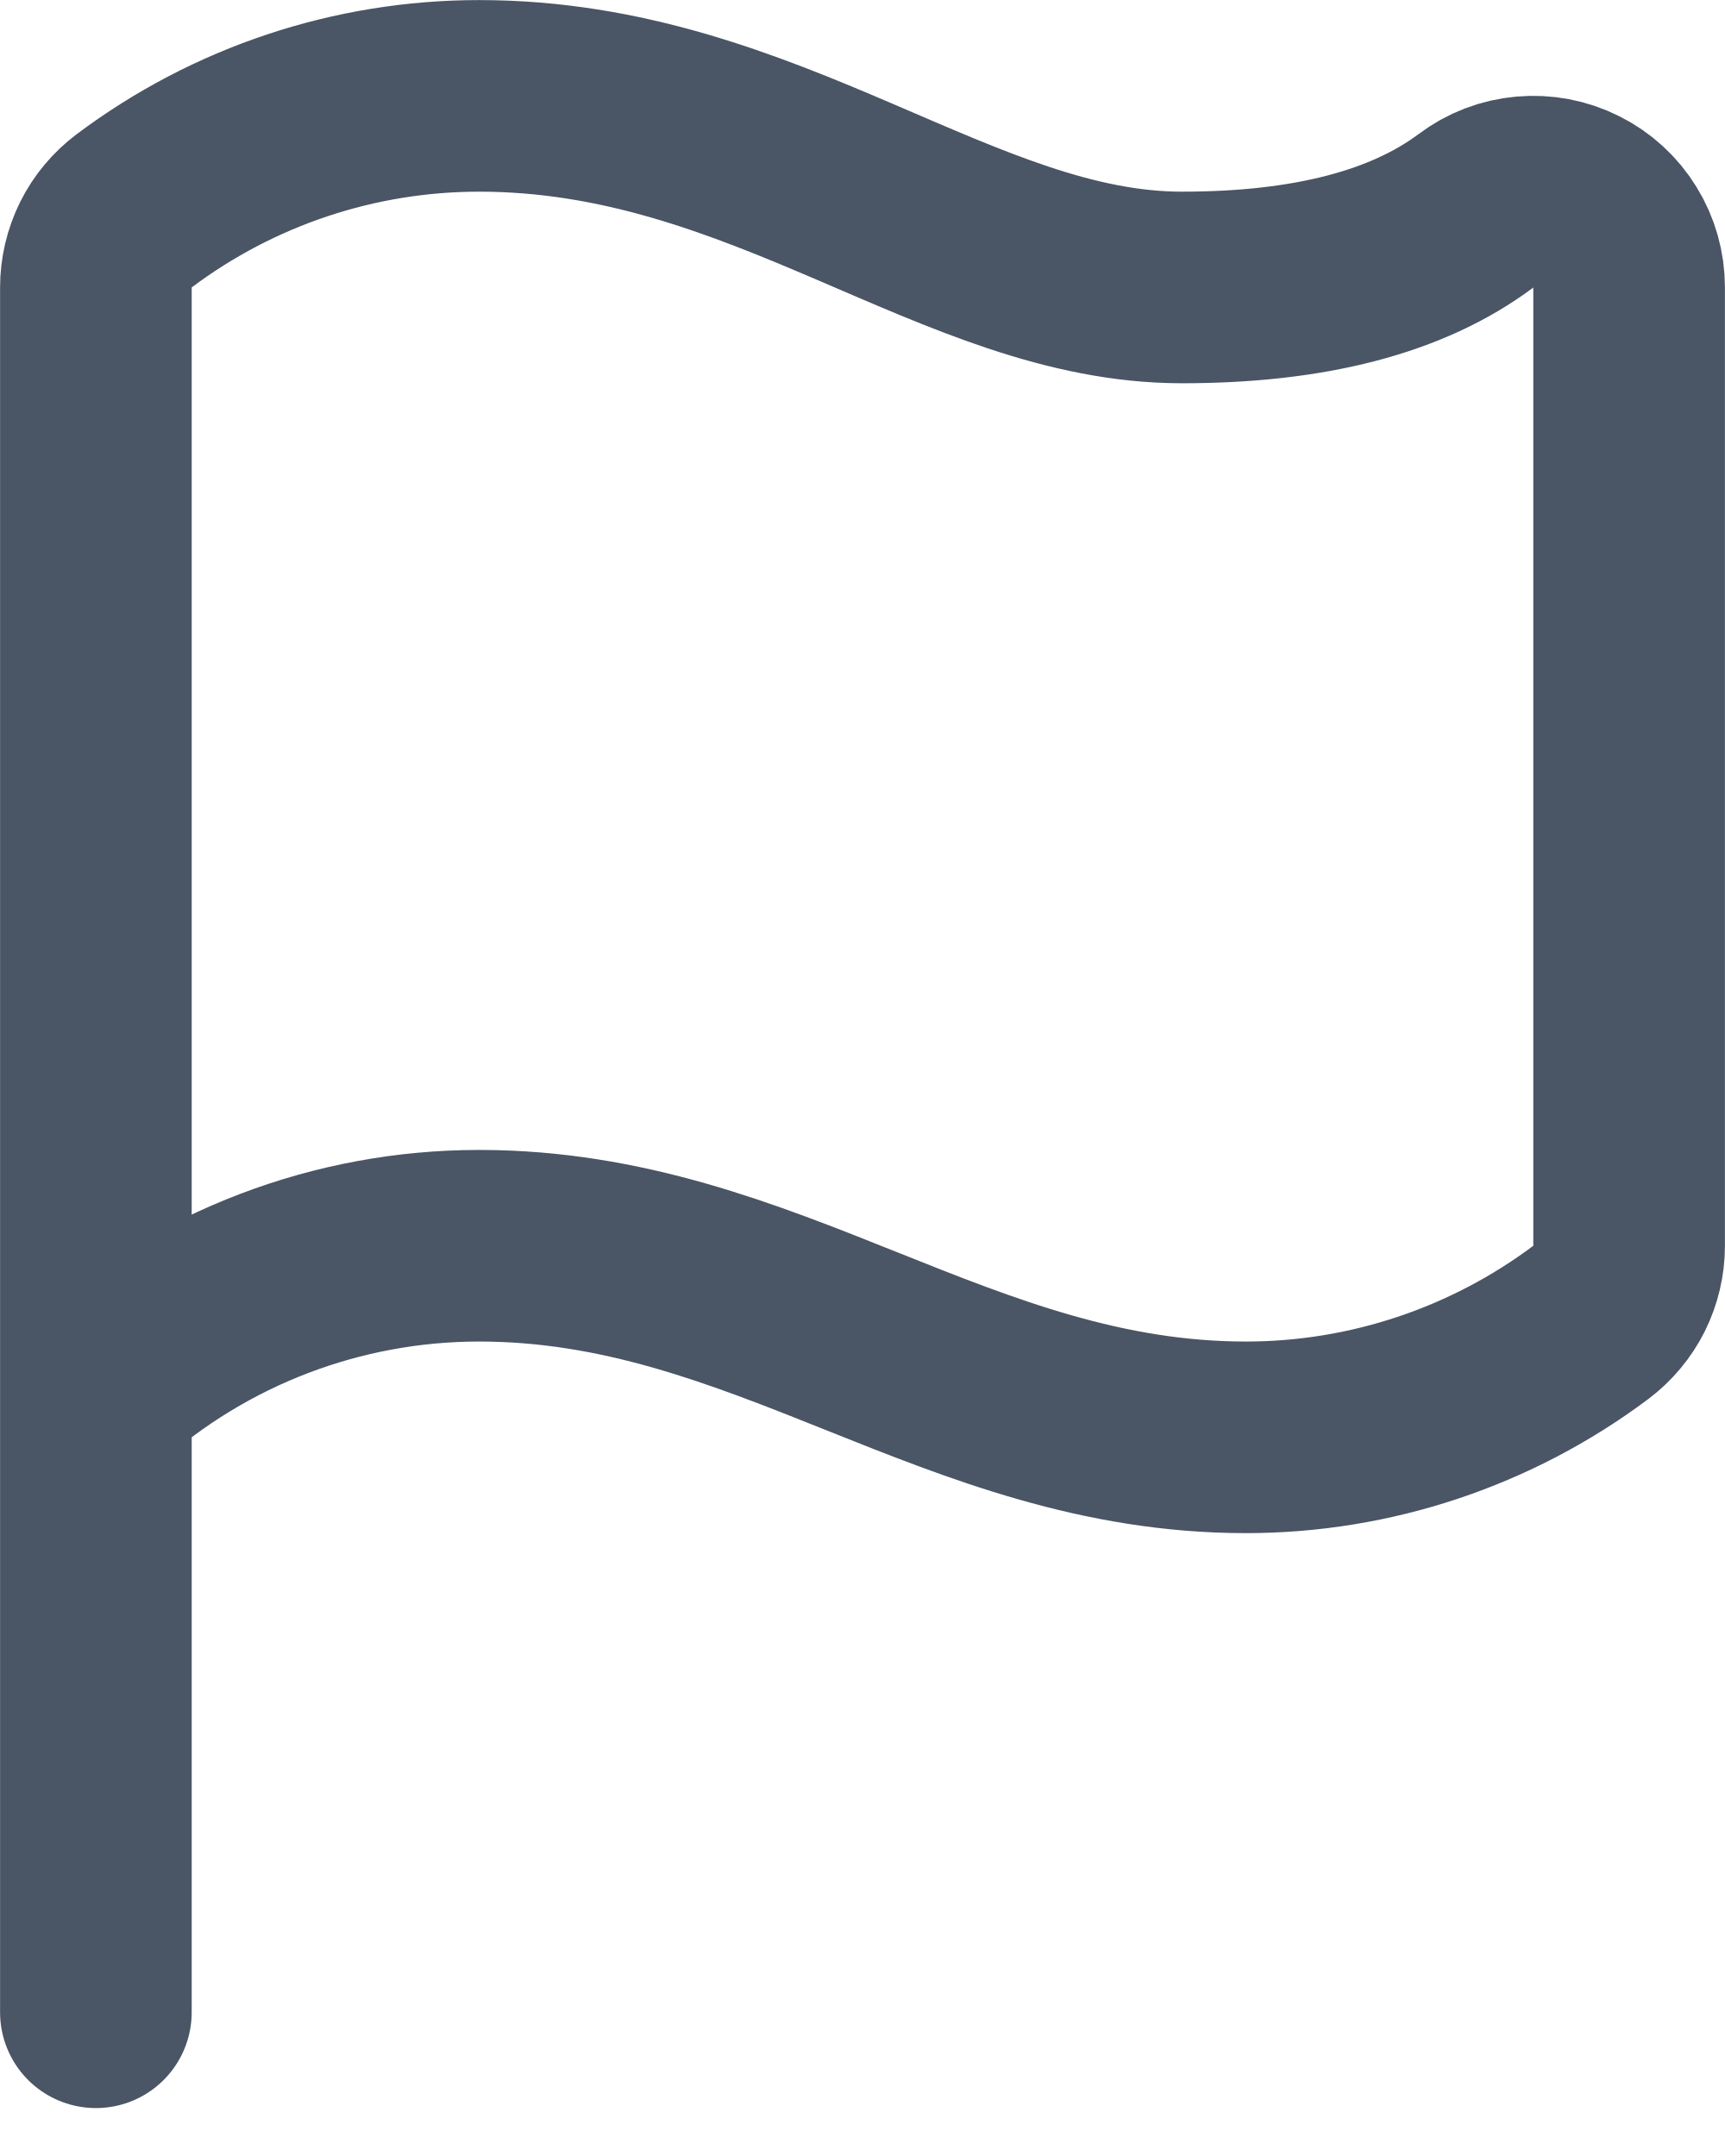
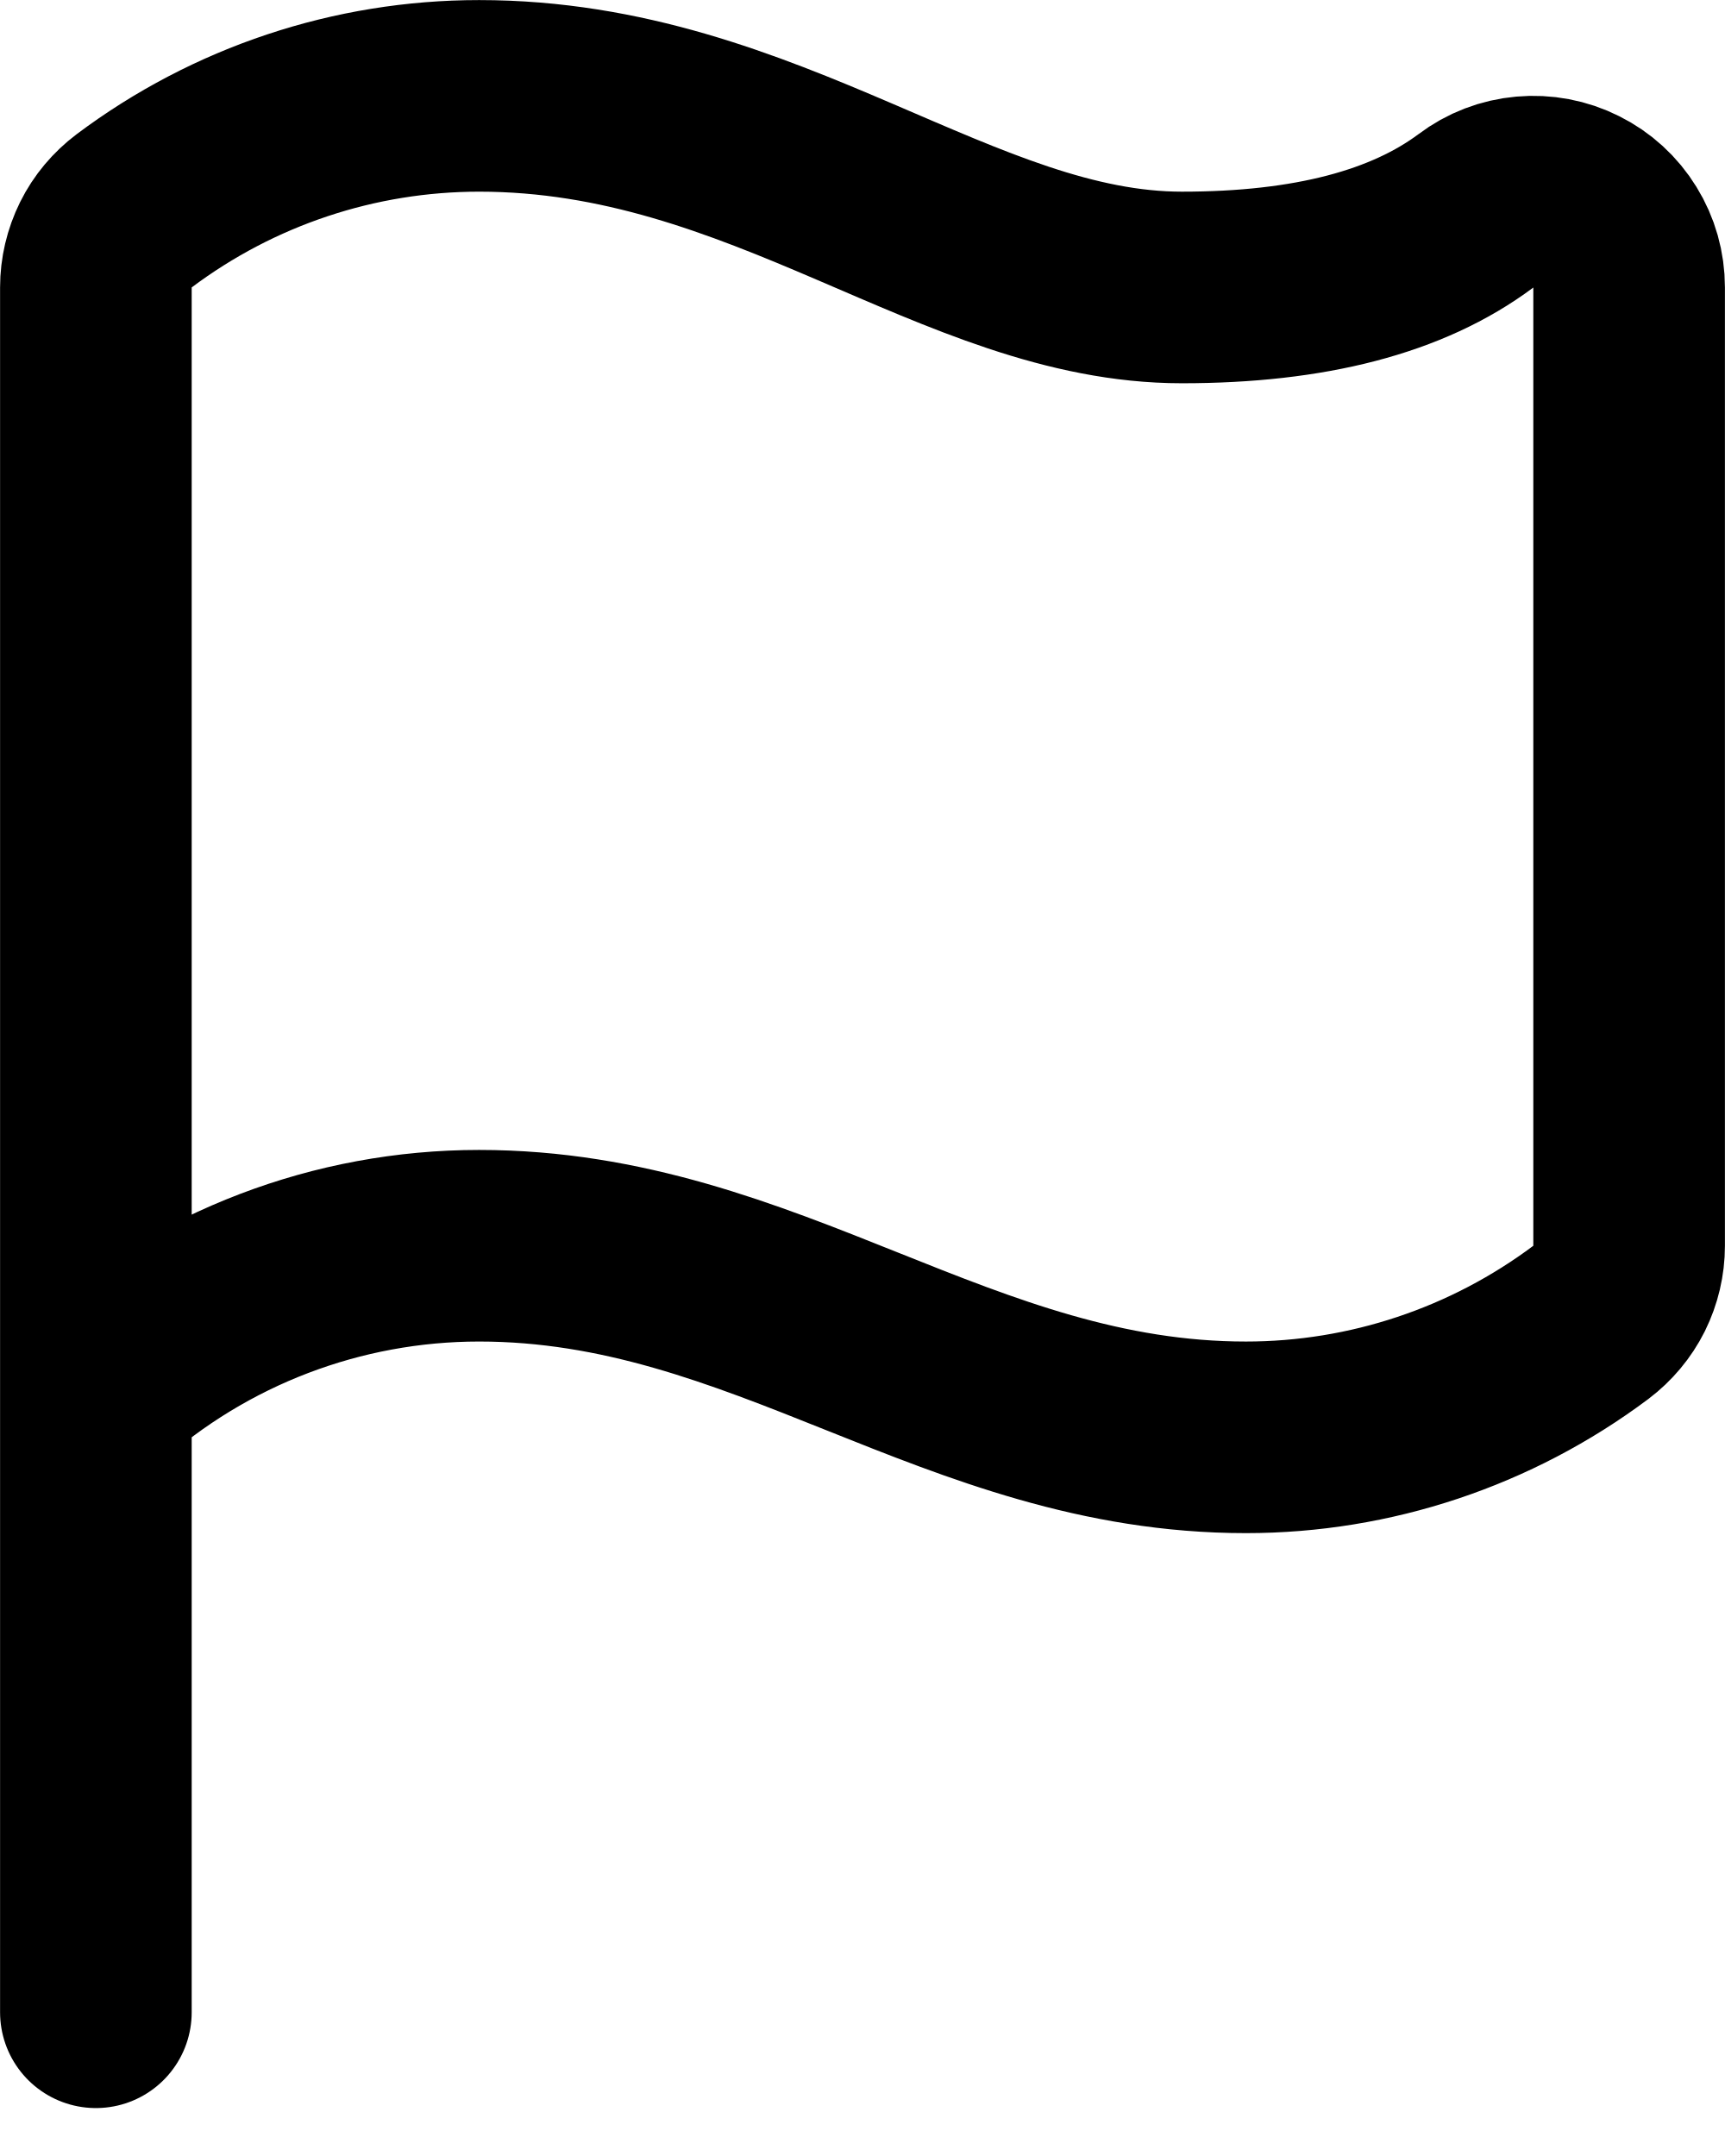
<svg xmlns="http://www.w3.org/2000/svg" width="12" height="15" viewBox="0 0 12 15" fill="none">
-   <path d="M0.667 14V2C0.667 1.897 0.691 1.795 0.737 1.702C0.783 1.609 0.851 1.529 0.933 1.467C1.626 0.947 2.468 0.667 3.333 0.667C5.333 0.667 6.667 2 8.222 2C9.111 2 9.792 1.822 10.267 1.467C10.366 1.392 10.483 1.347 10.607 1.336C10.73 1.325 10.854 1.348 10.965 1.404C11.076 1.459 11.169 1.544 11.234 1.65C11.299 1.755 11.333 1.876 11.333 2V8.667C11.333 8.77 11.309 8.872 11.263 8.965C11.217 9.057 11.149 9.138 11.067 9.2C10.374 9.719 9.532 10 8.667 10C6.667 10 5.333 8.667 3.333 8.667C2.349 8.667 1.4 9.029 0.667 9.685" stroke="#4A5565" stroke-width="1.333" stroke-linecap="round" stroke-linejoin="round" />
+   <path d="M0.667 14V2C0.667 1.897 0.691 1.795 0.737 1.702C0.783 1.609 0.851 1.529 0.933 1.467C1.626 0.947 2.468 0.667 3.333 0.667C5.333 0.667 6.667 2 8.222 2C9.111 2 9.792 1.822 10.267 1.467C10.366 1.392 10.483 1.347 10.607 1.336C10.73 1.325 10.854 1.348 10.965 1.404C11.076 1.459 11.169 1.544 11.234 1.65C11.299 1.755 11.333 1.876 11.333 2V8.667C11.333 8.77 11.309 8.872 11.263 8.965C11.217 9.057 11.149 9.138 11.067 9.2C10.374 9.719 9.532 10 8.667 10C6.667 10 5.333 8.667 3.333 8.667C2.349 8.667 1.4 9.029 0.667 9.685" stroke="currentColor" stroke-width="1.333" stroke-linecap="round" stroke-linejoin="round" />
</svg>
